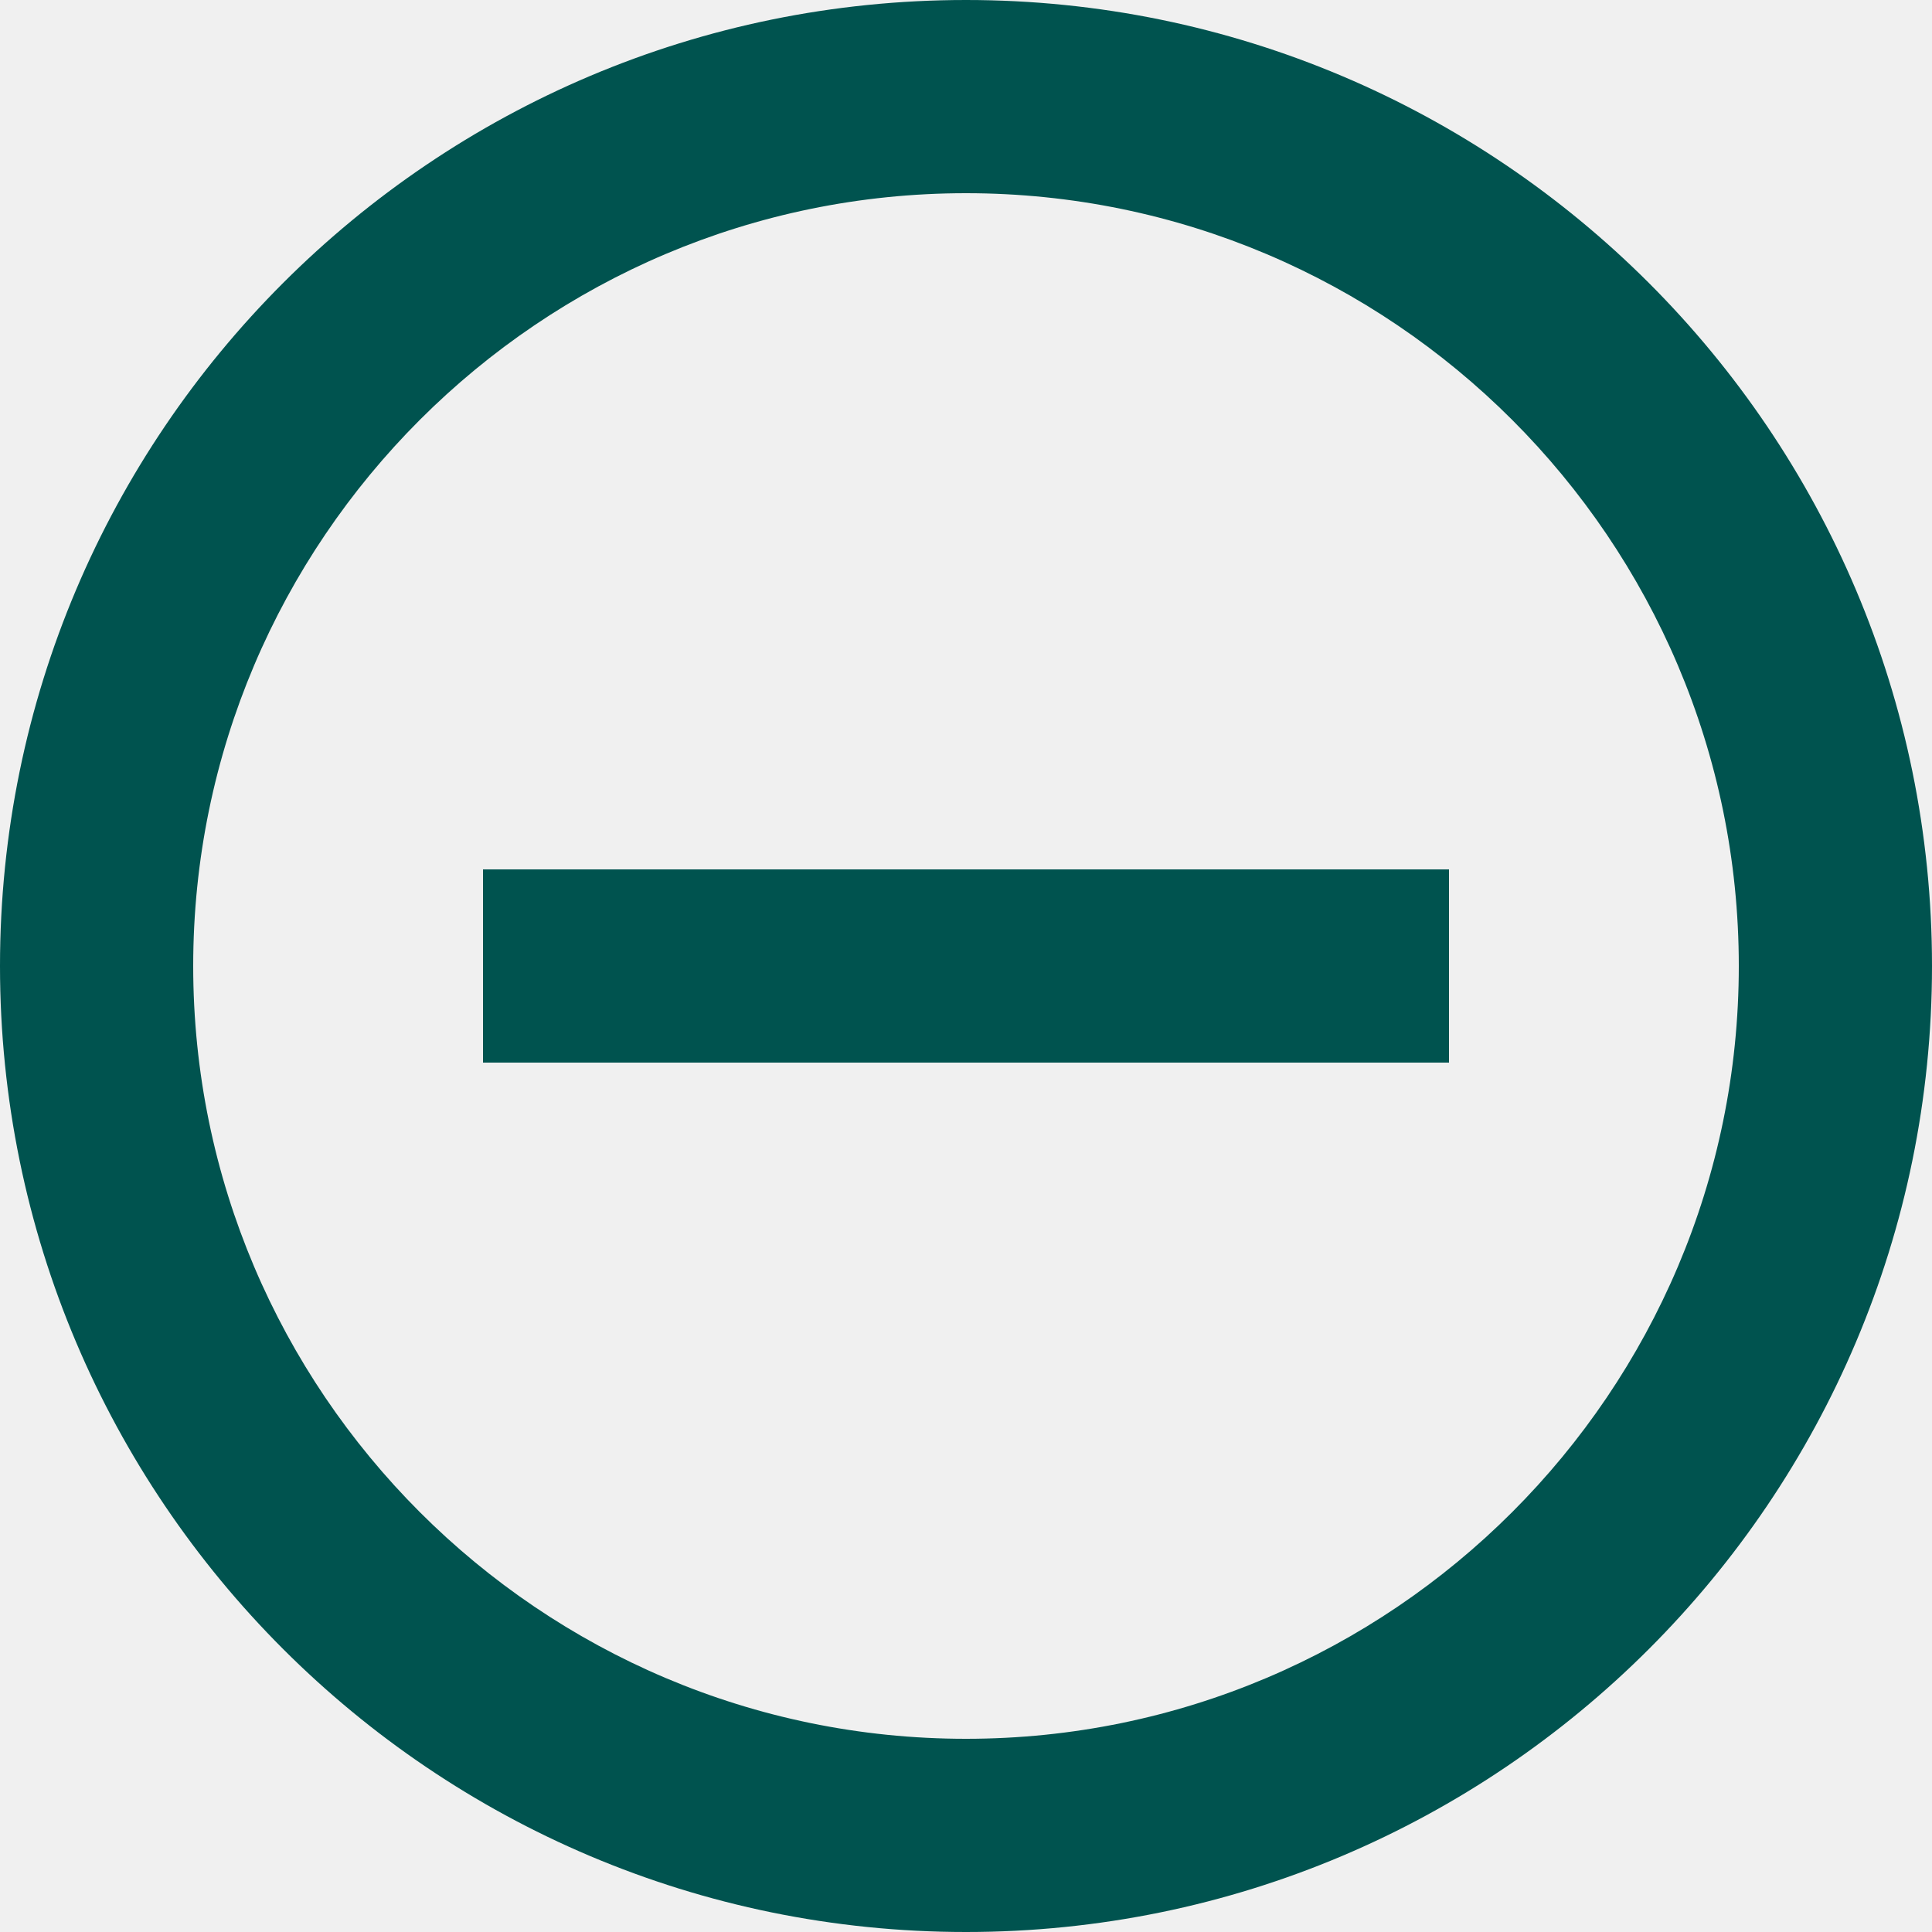
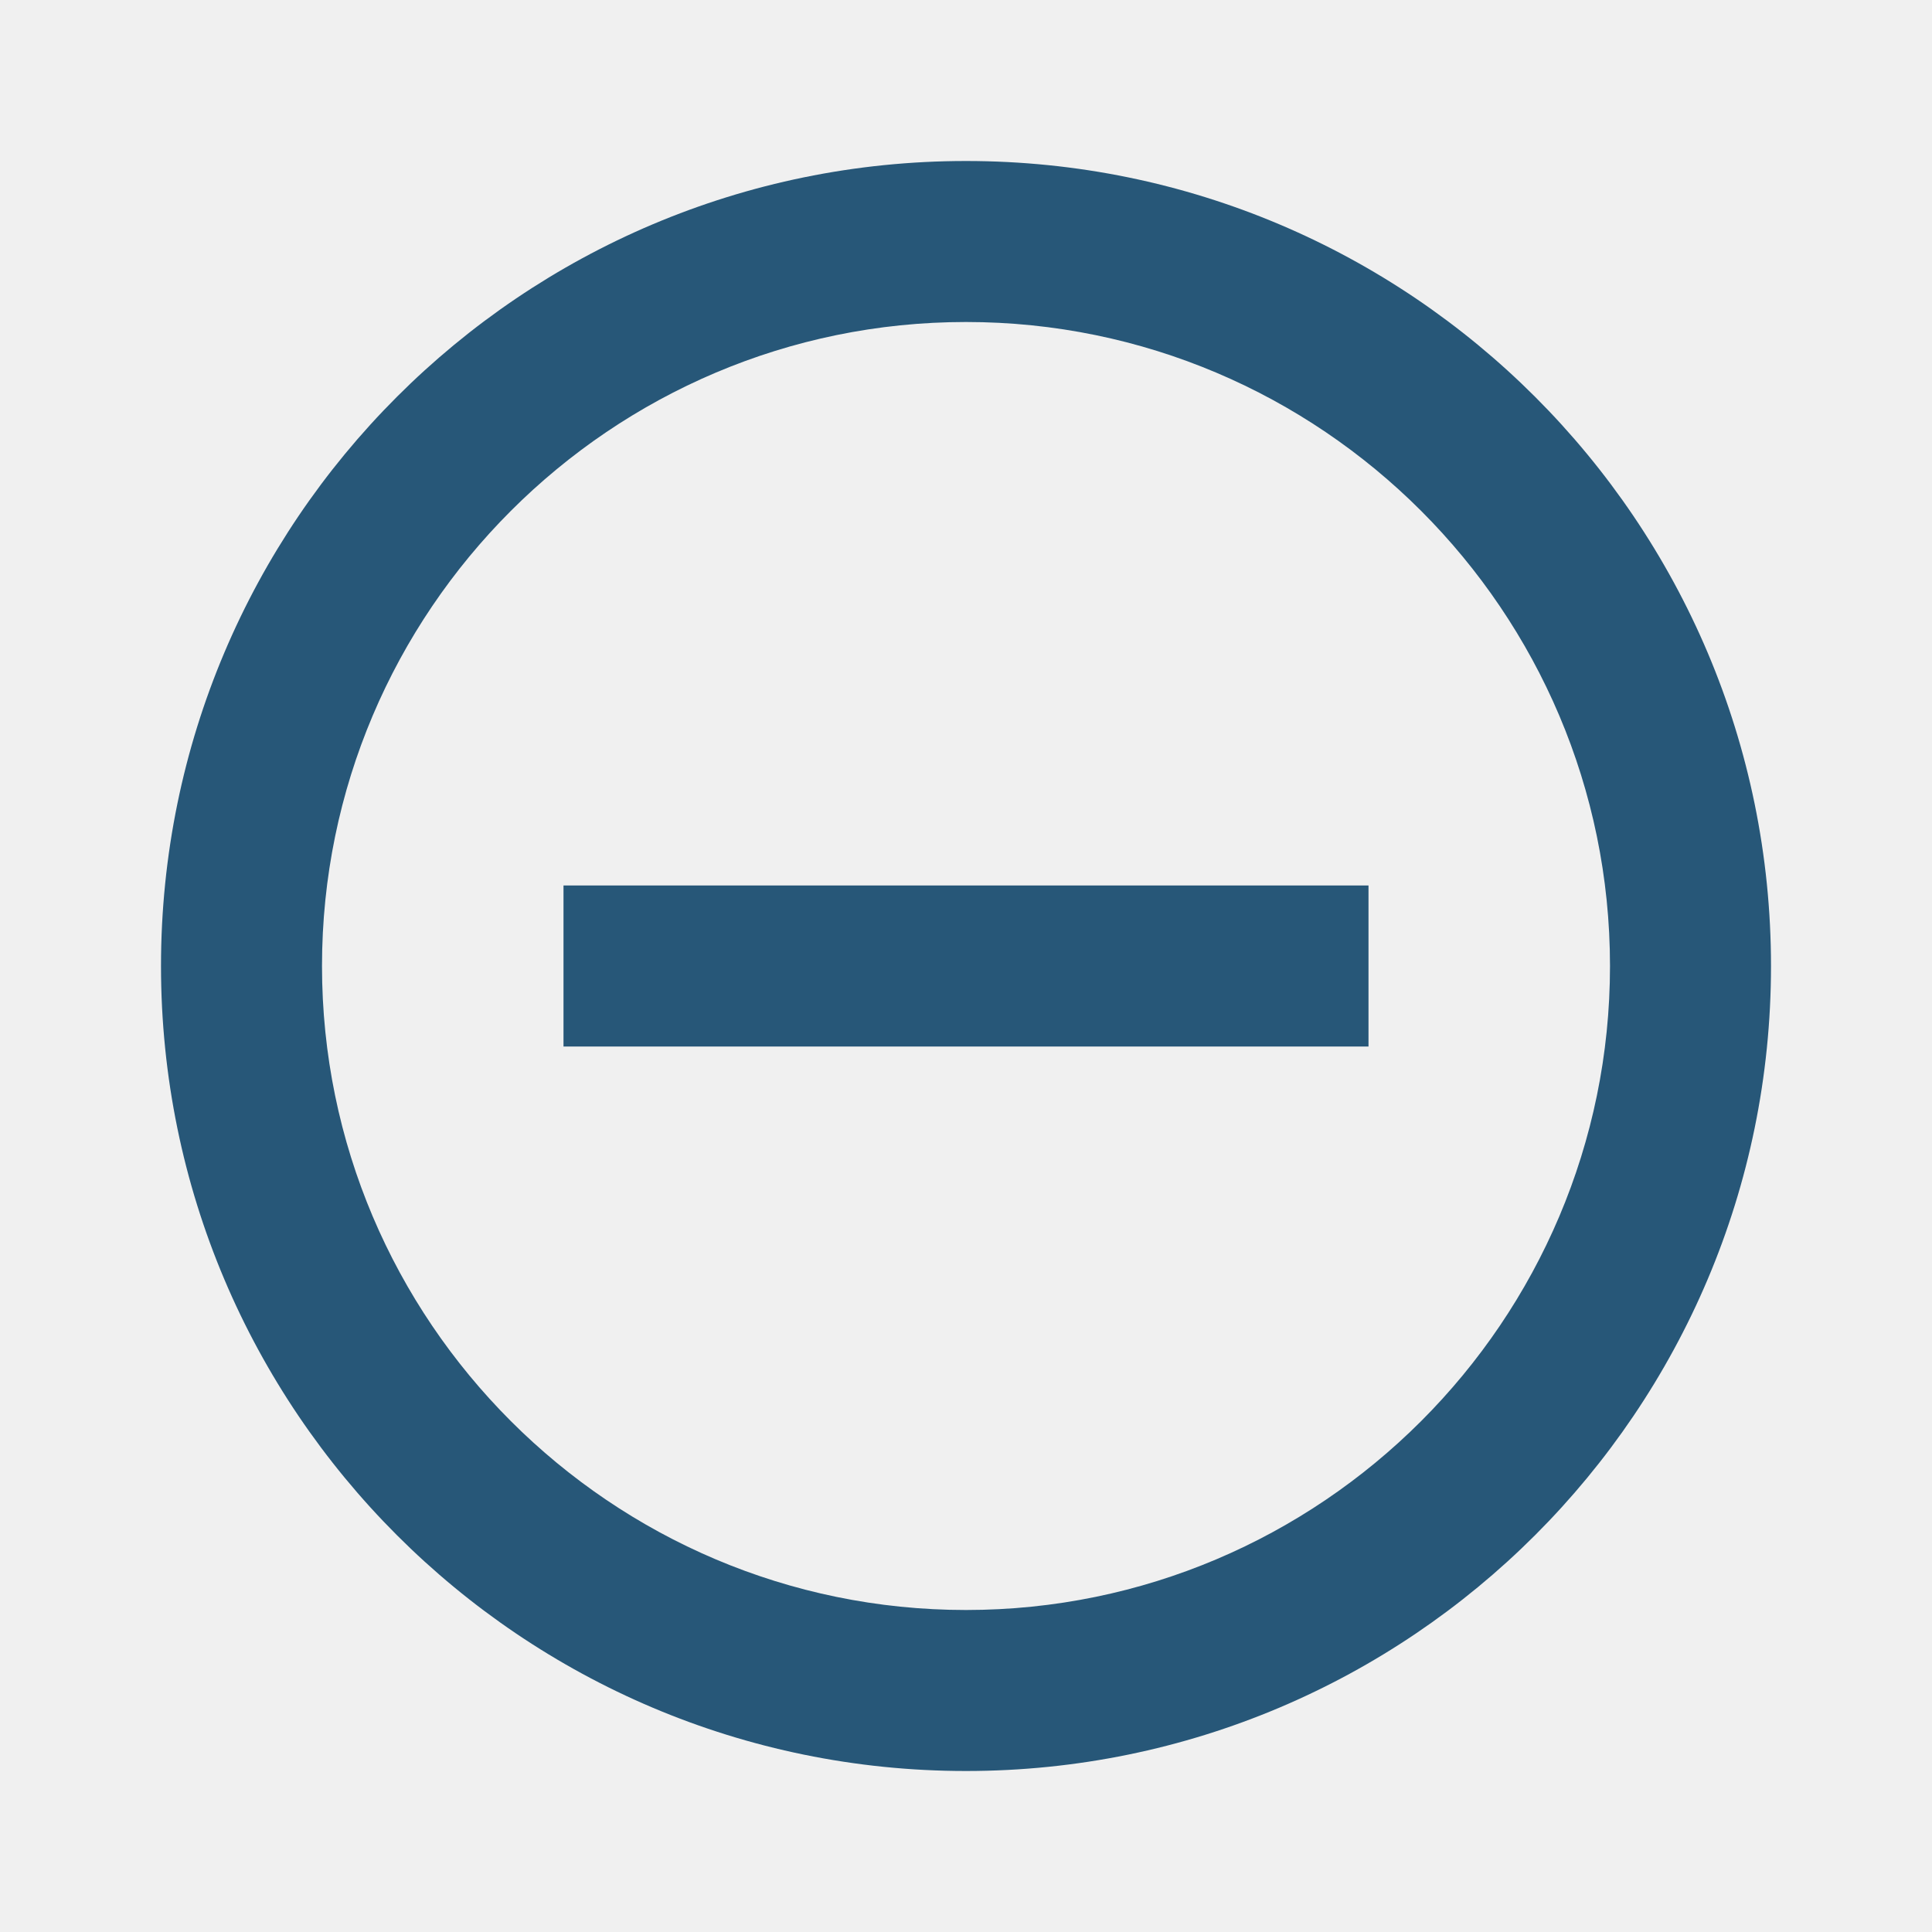
- <svg xmlns="http://www.w3.org/2000/svg" width="20" height="20" viewBox="0 0 20 20" fill="none">
-   <path d="M5 9V11H15V9H5ZM10 0C4.48 0 0 4.48 0 10C0 15.52 4.48 20 10 20C15.52 20 20 15.52 20 10C20 4.48 15.52 0 10 0ZM10 18C5.59 18 2 14.41 2 10C2 5.59 5.59 2 10 2C14.41 2 18 5.59 18 10C18 14.41 14.41 18 10 18Z" fill="#00534F" />
+ <svg xmlns="http://www.w3.org/2000/svg" width="24" height="24" viewBox="0 0 24 24" fill="none">
+   <g id="remove_circle_outline_black_24dp (1) 1" clip-path="url(#clip0_19677_110071)">
+     <path id="Vector" d="M7 11V13H17V11H7ZM12 2C6.48 2 2 6.48 2 12C2 17.52 6.48 22 12 22C17.52 22 22 17.52 22 12C22 6.48 17.52 2 12 2ZM12 20C7.59 20 4 16.41 4 12C4 7.59 7.59 4 12 4C16.41 4 20 7.59 20 12C20 16.41 16.41 20 12 20Z" fill="#275778" />
+   </g>
+   <defs>
+     <clipPath id="clip0_19677_110071">
+       <rect width="24" height="24" fill="white" />
+     </clipPath>
+   </defs>
</svg>
